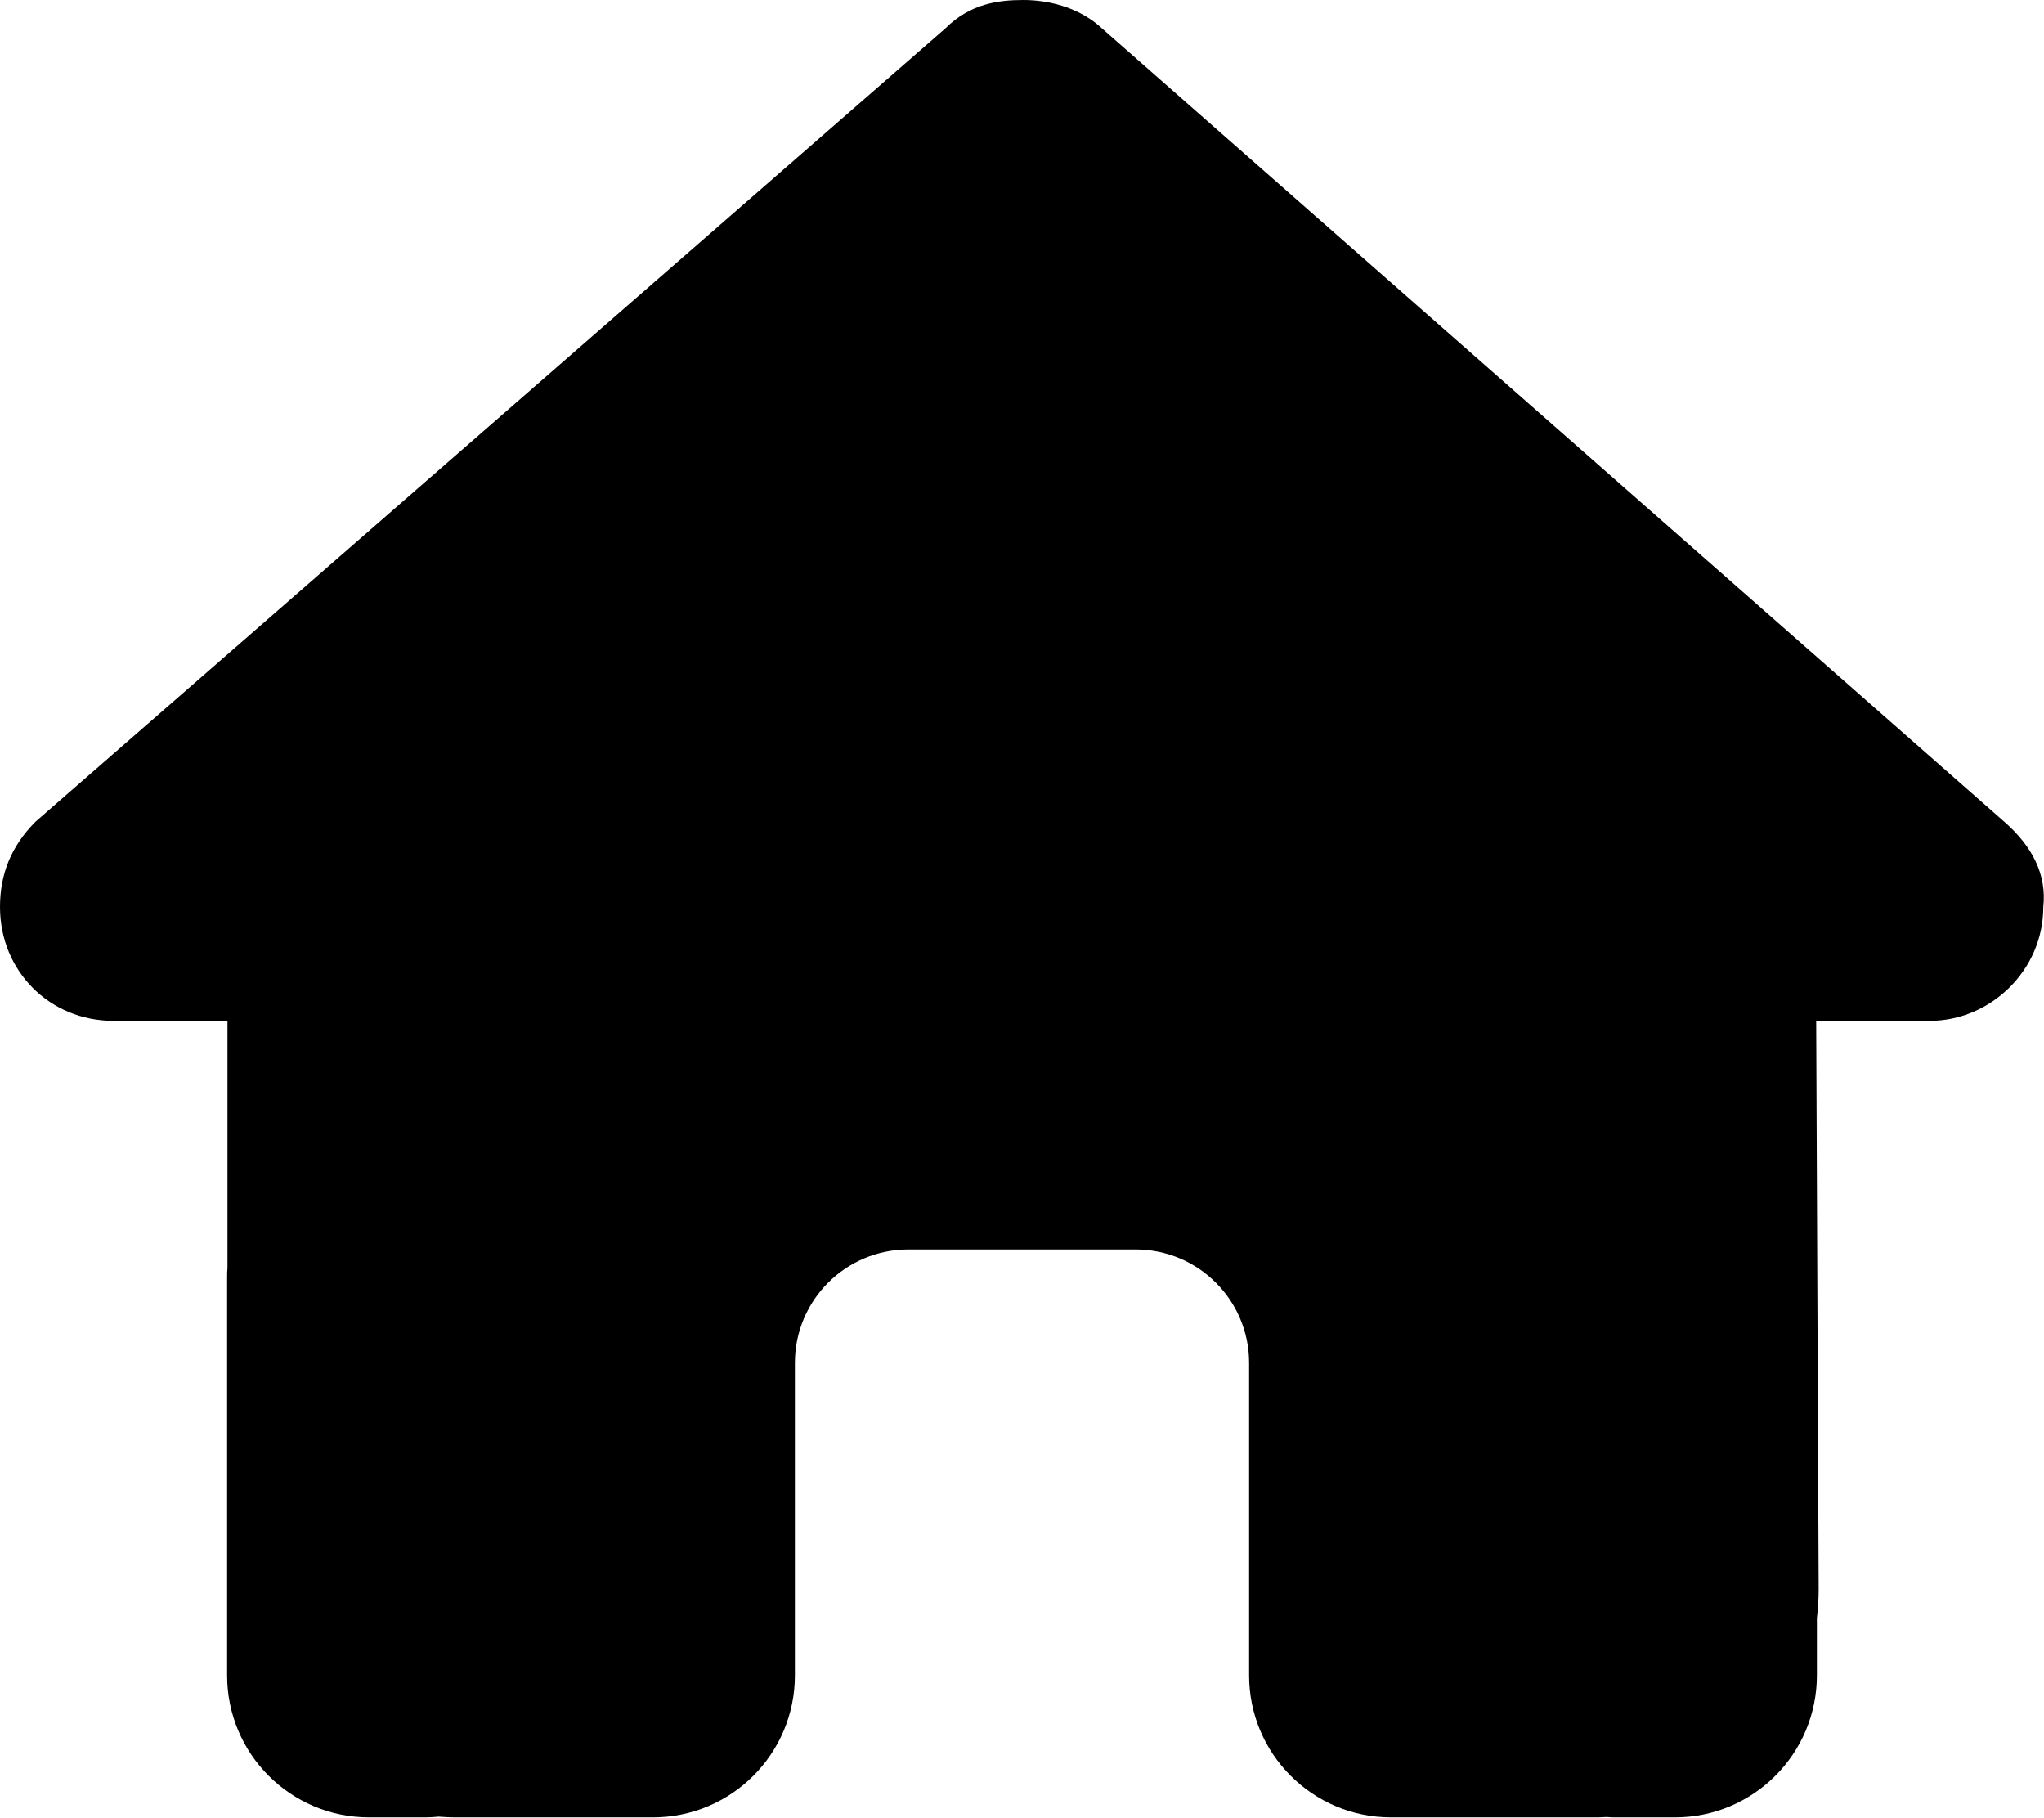
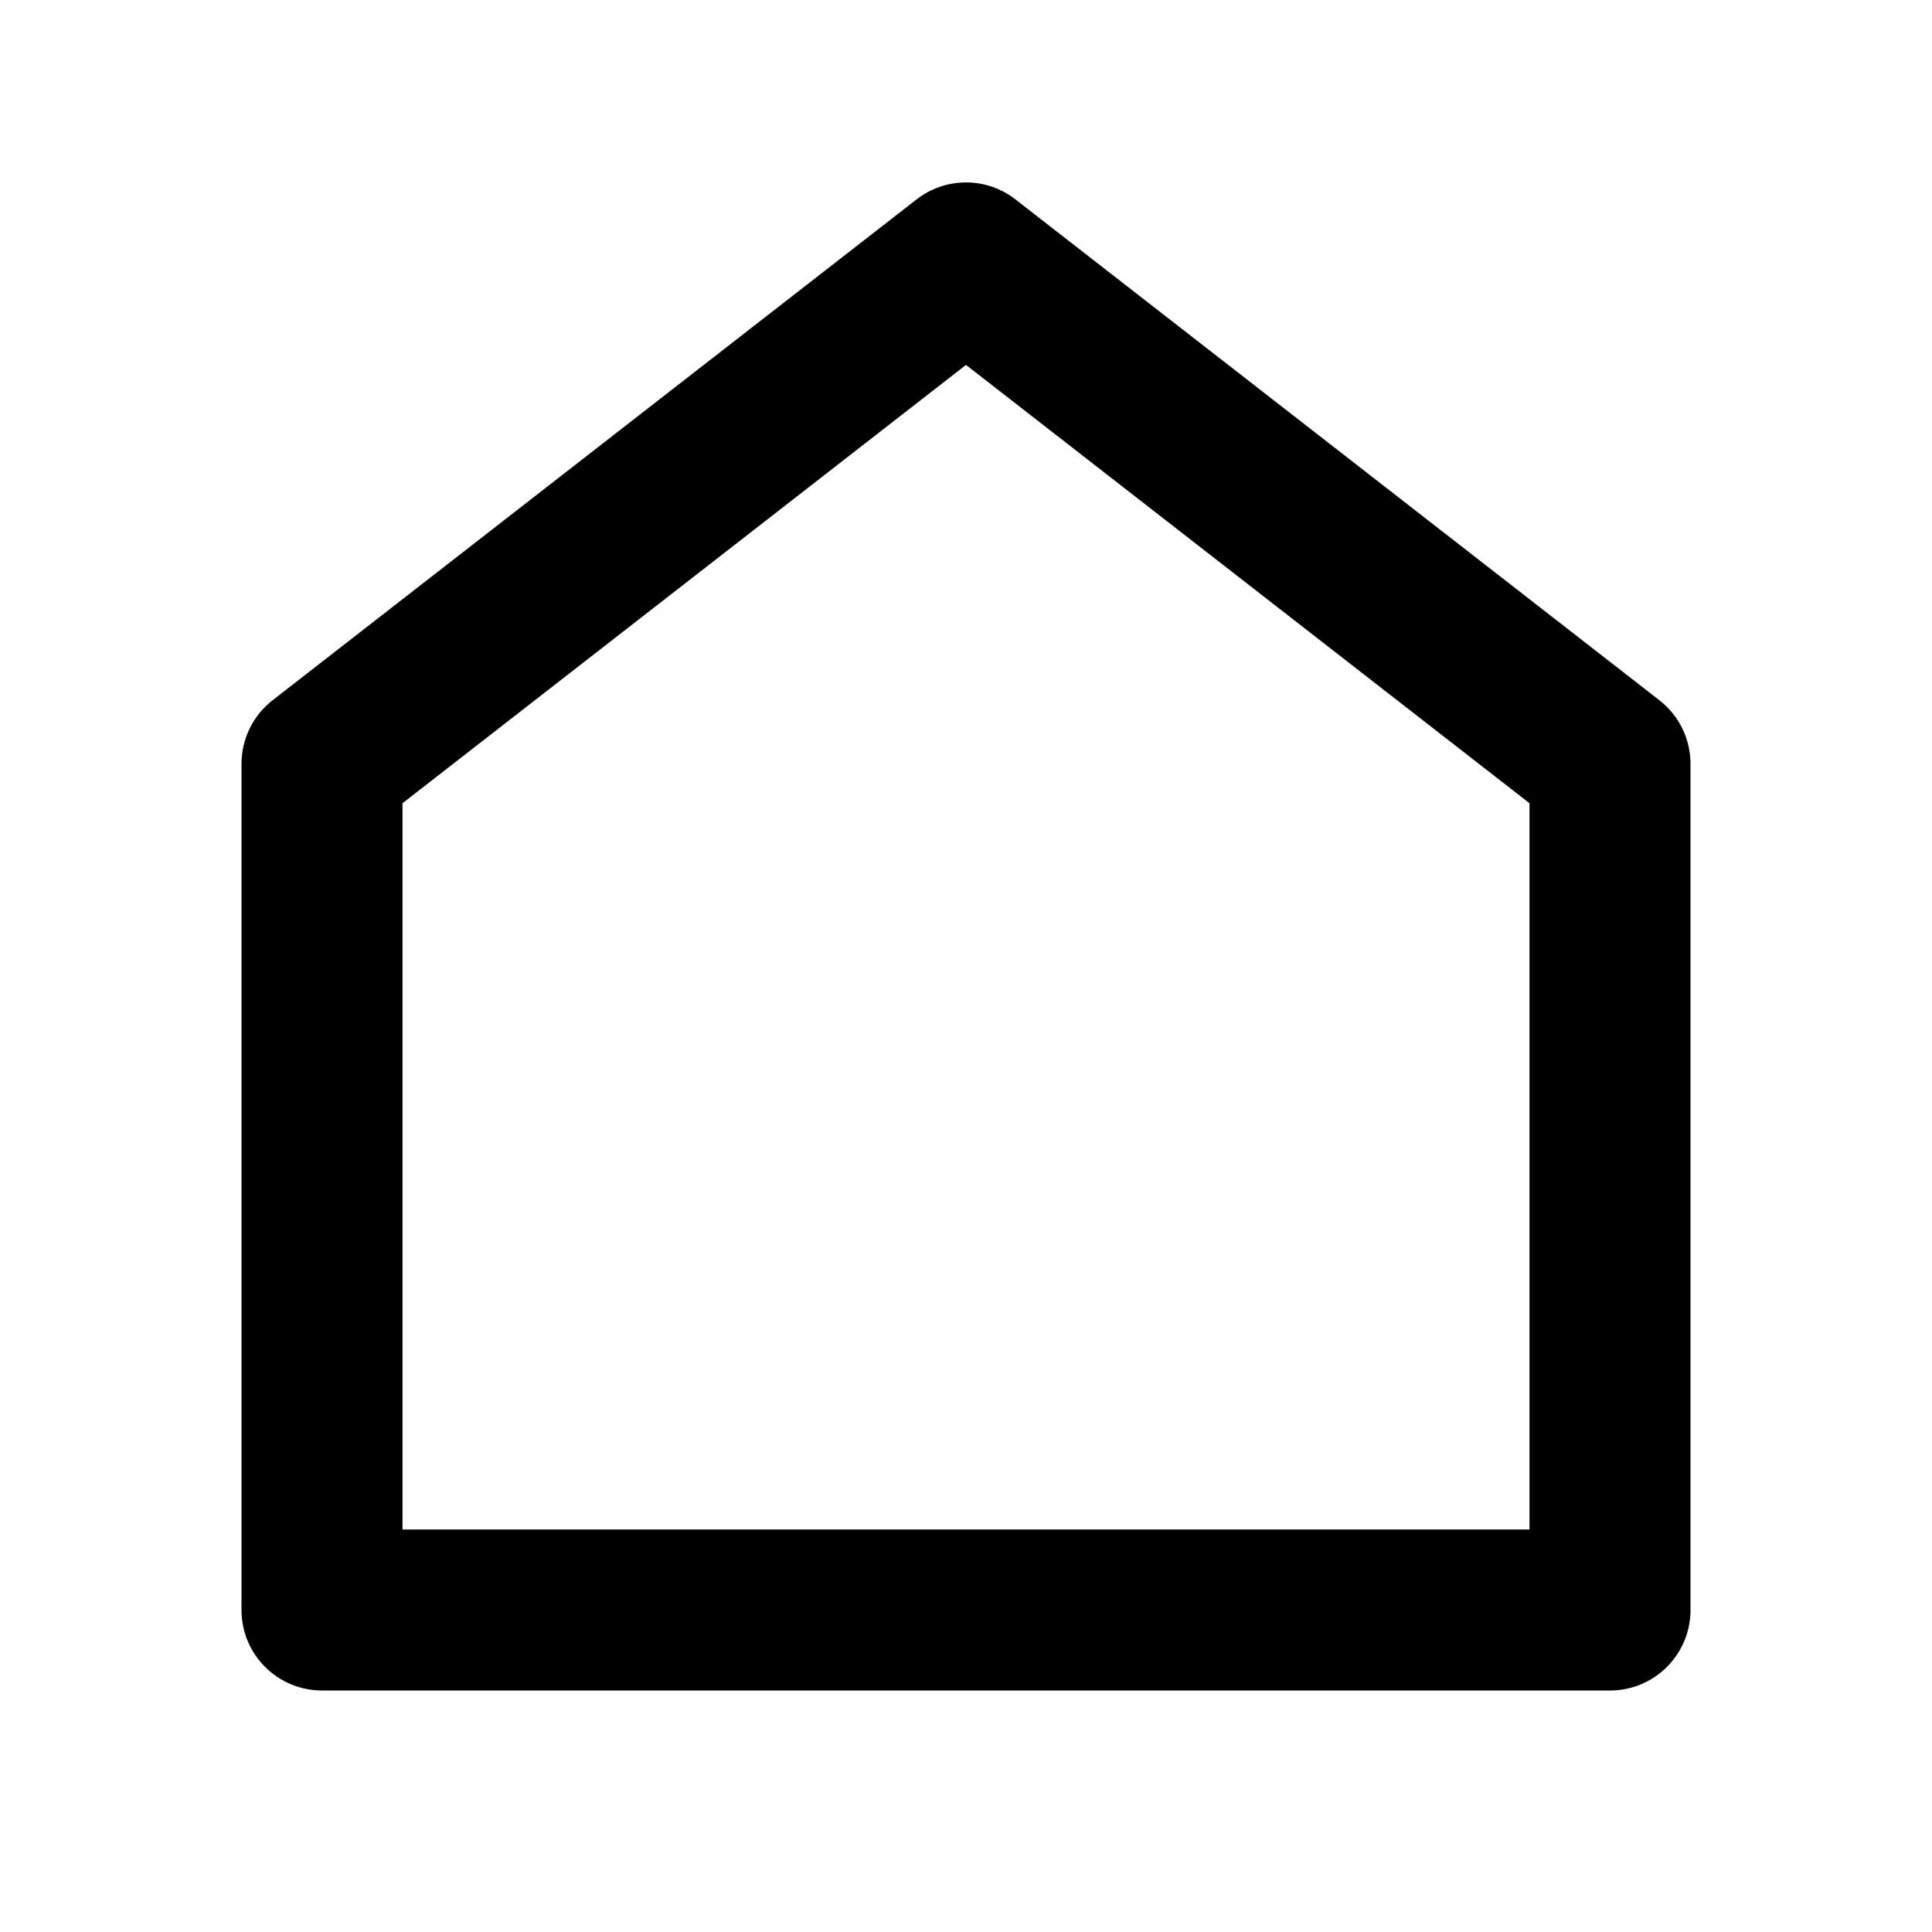
- <svg xmlns="http://www.w3.org/2000/svg" viewBox="0 0 576 512">
-   <path d="M575.8 255.5c0 18-15 32.1-32 32.1h-32l.7 160.2c0 2.7-.2 5.4-.5 8.1V472c0 22.1-17.9 40-40 40H456c-1.1 0-2.2 0-3.3-.1c-1.4 .1-2.8 .1-4.2 .1H416 392c-22.1 0-40-17.9-40-40V448 384c0-17.7-14.3-32-32-32H256c-17.7 0-32 14.3-32 32v64 24c0 22.1-17.9 40-40 40H160 128.1c-1.5 0-3-.1-4.5-.2c-1.2 .1-2.4 .2-3.6 .2H104c-22.1 0-40-17.9-40-40V360c0-.9 0-1.9 .1-2.8V287.6H32c-18 0-32-14-32-32.1c0-9 3-17 10-24L266.4 8c7-7 15-8 22-8s15 2 21 7L564.8 231.5c8 7 12 15 11 24z" />
+ <svg xmlns="http://www.w3.org/2000/svg" viewBox="0 0 24 24">
+   <path d="M21 20C21 20.552 20.552 21 20 21H4C3.448 21 3 20.552 3 20V9.489C3 9.18 3.142 8.889 3.386 8.699L11.386 2.477C11.747 2.196 12.253 2.196 12.614 2.477L20.614 8.699C20.858 8.889 21 9.18 21 9.489V20ZM19 19V9.978L12 4.533L5 9.978V19H19Z" />
</svg>
